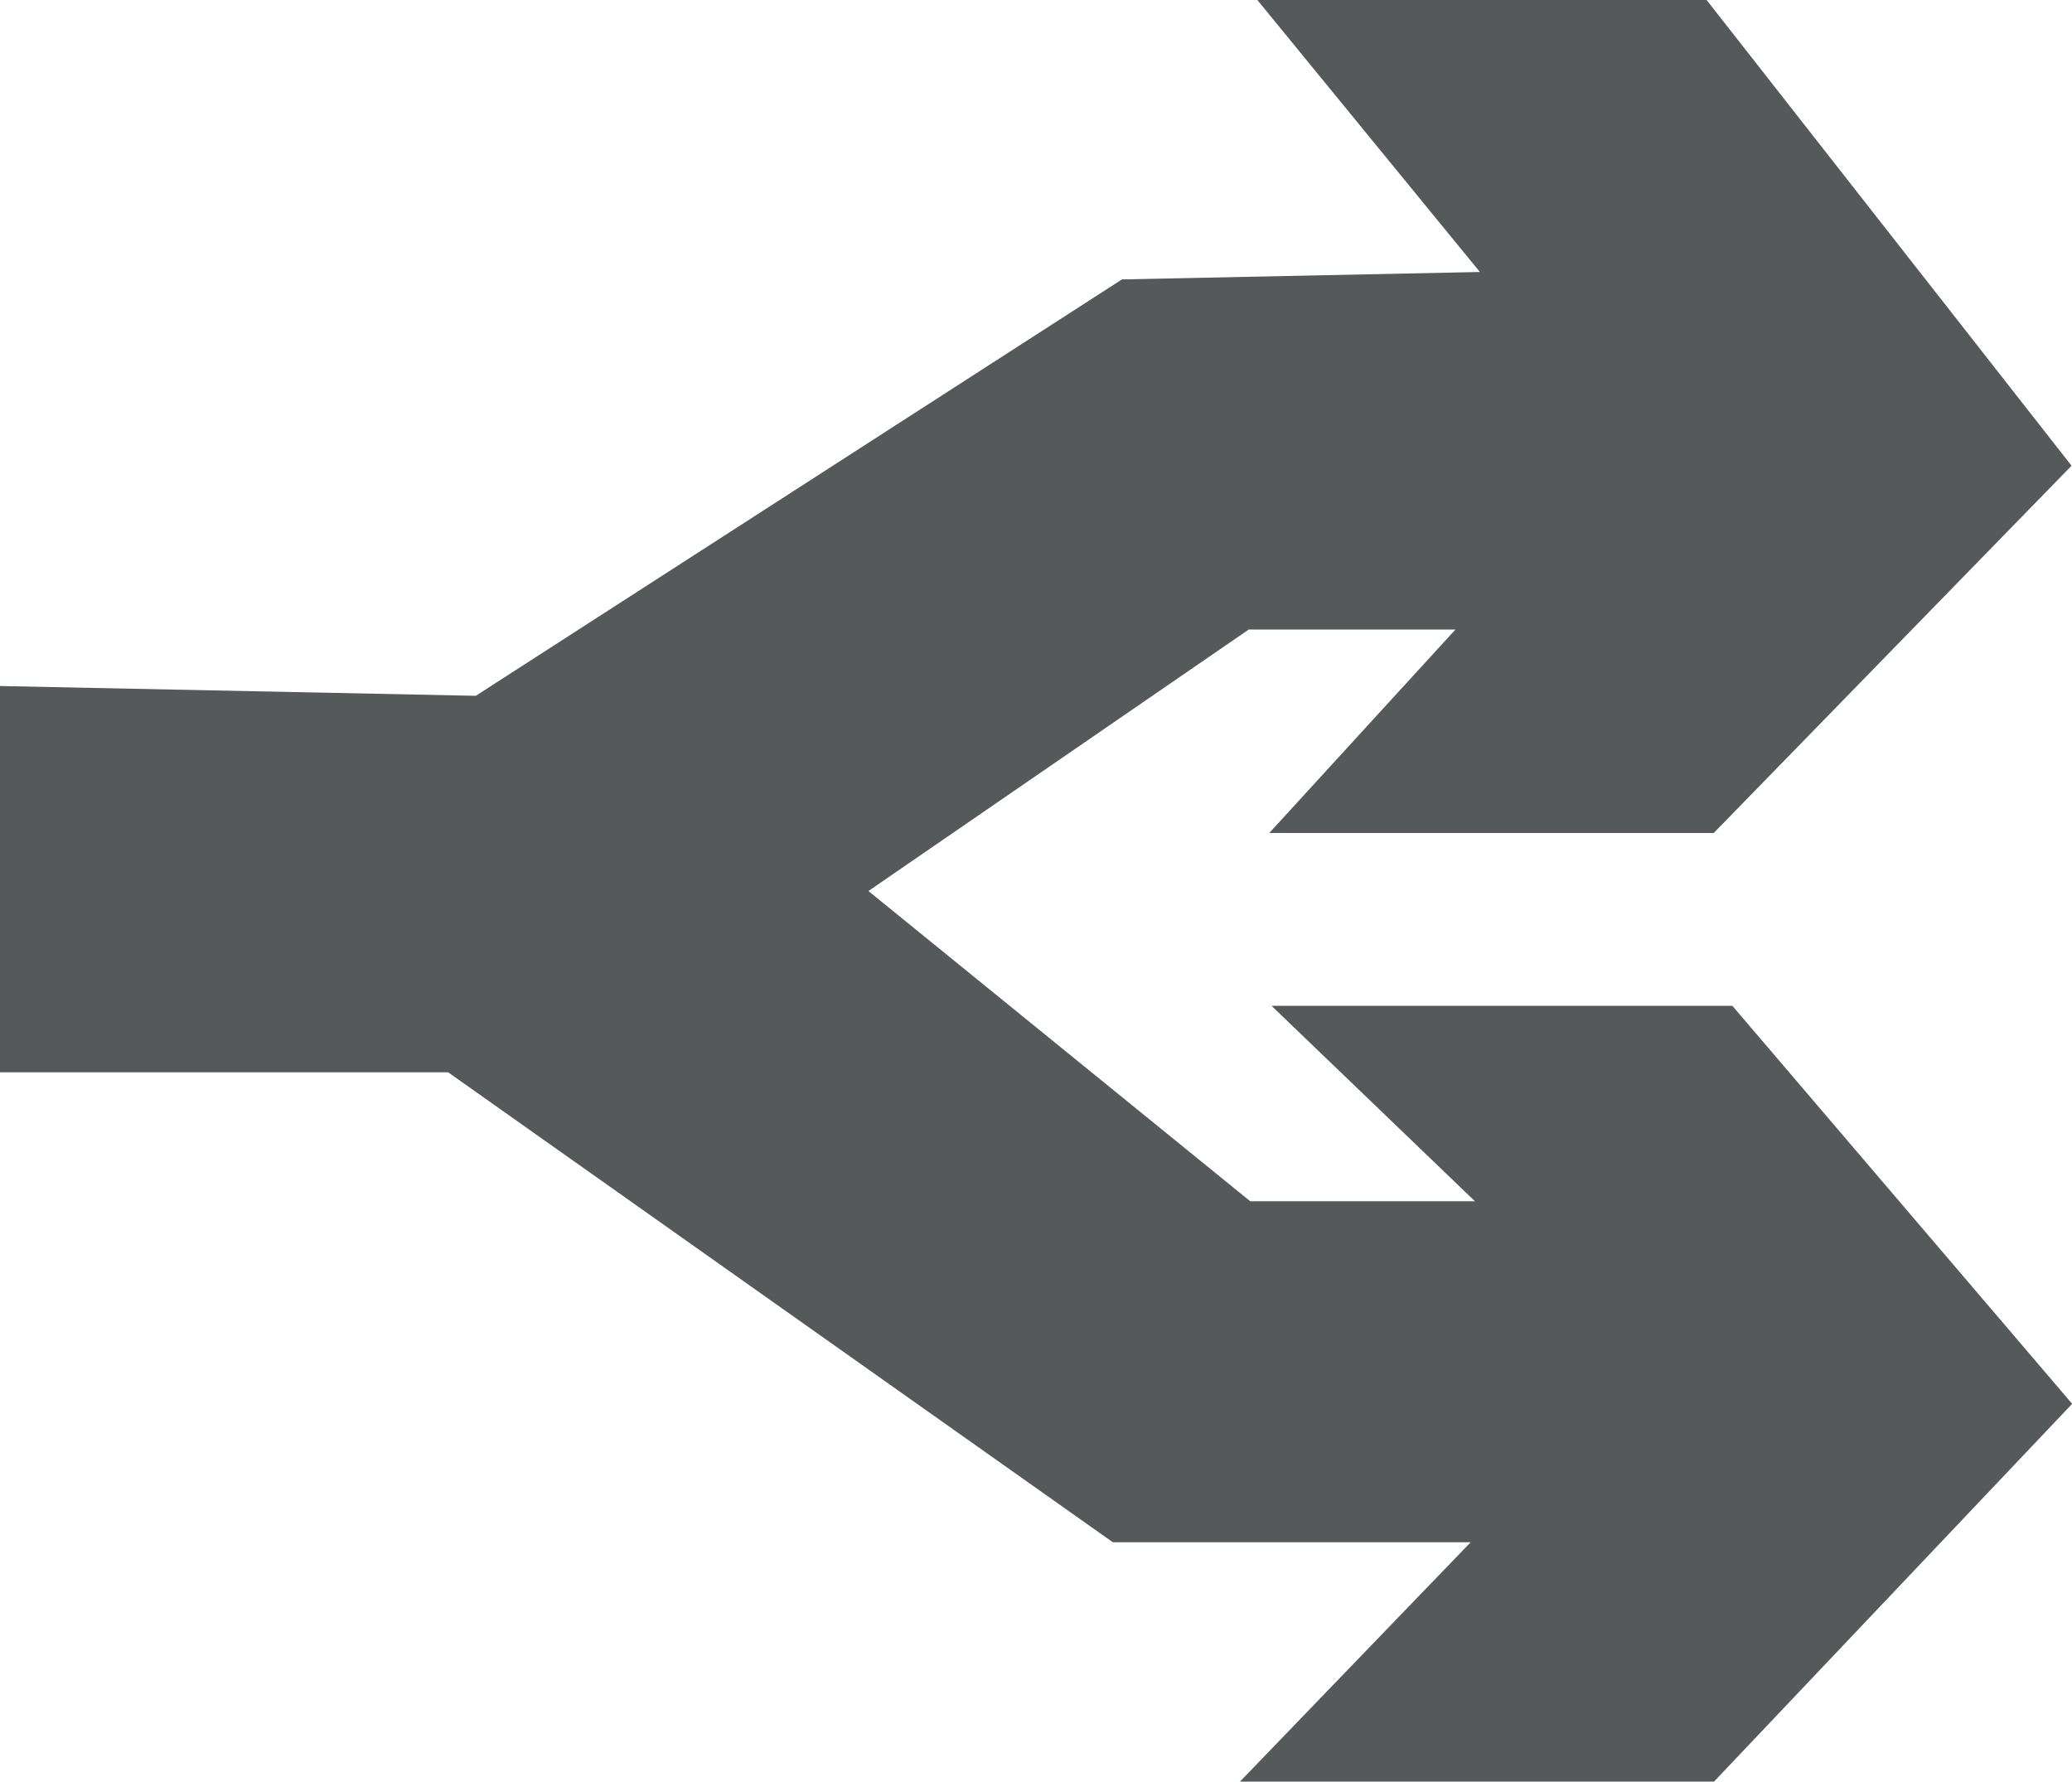
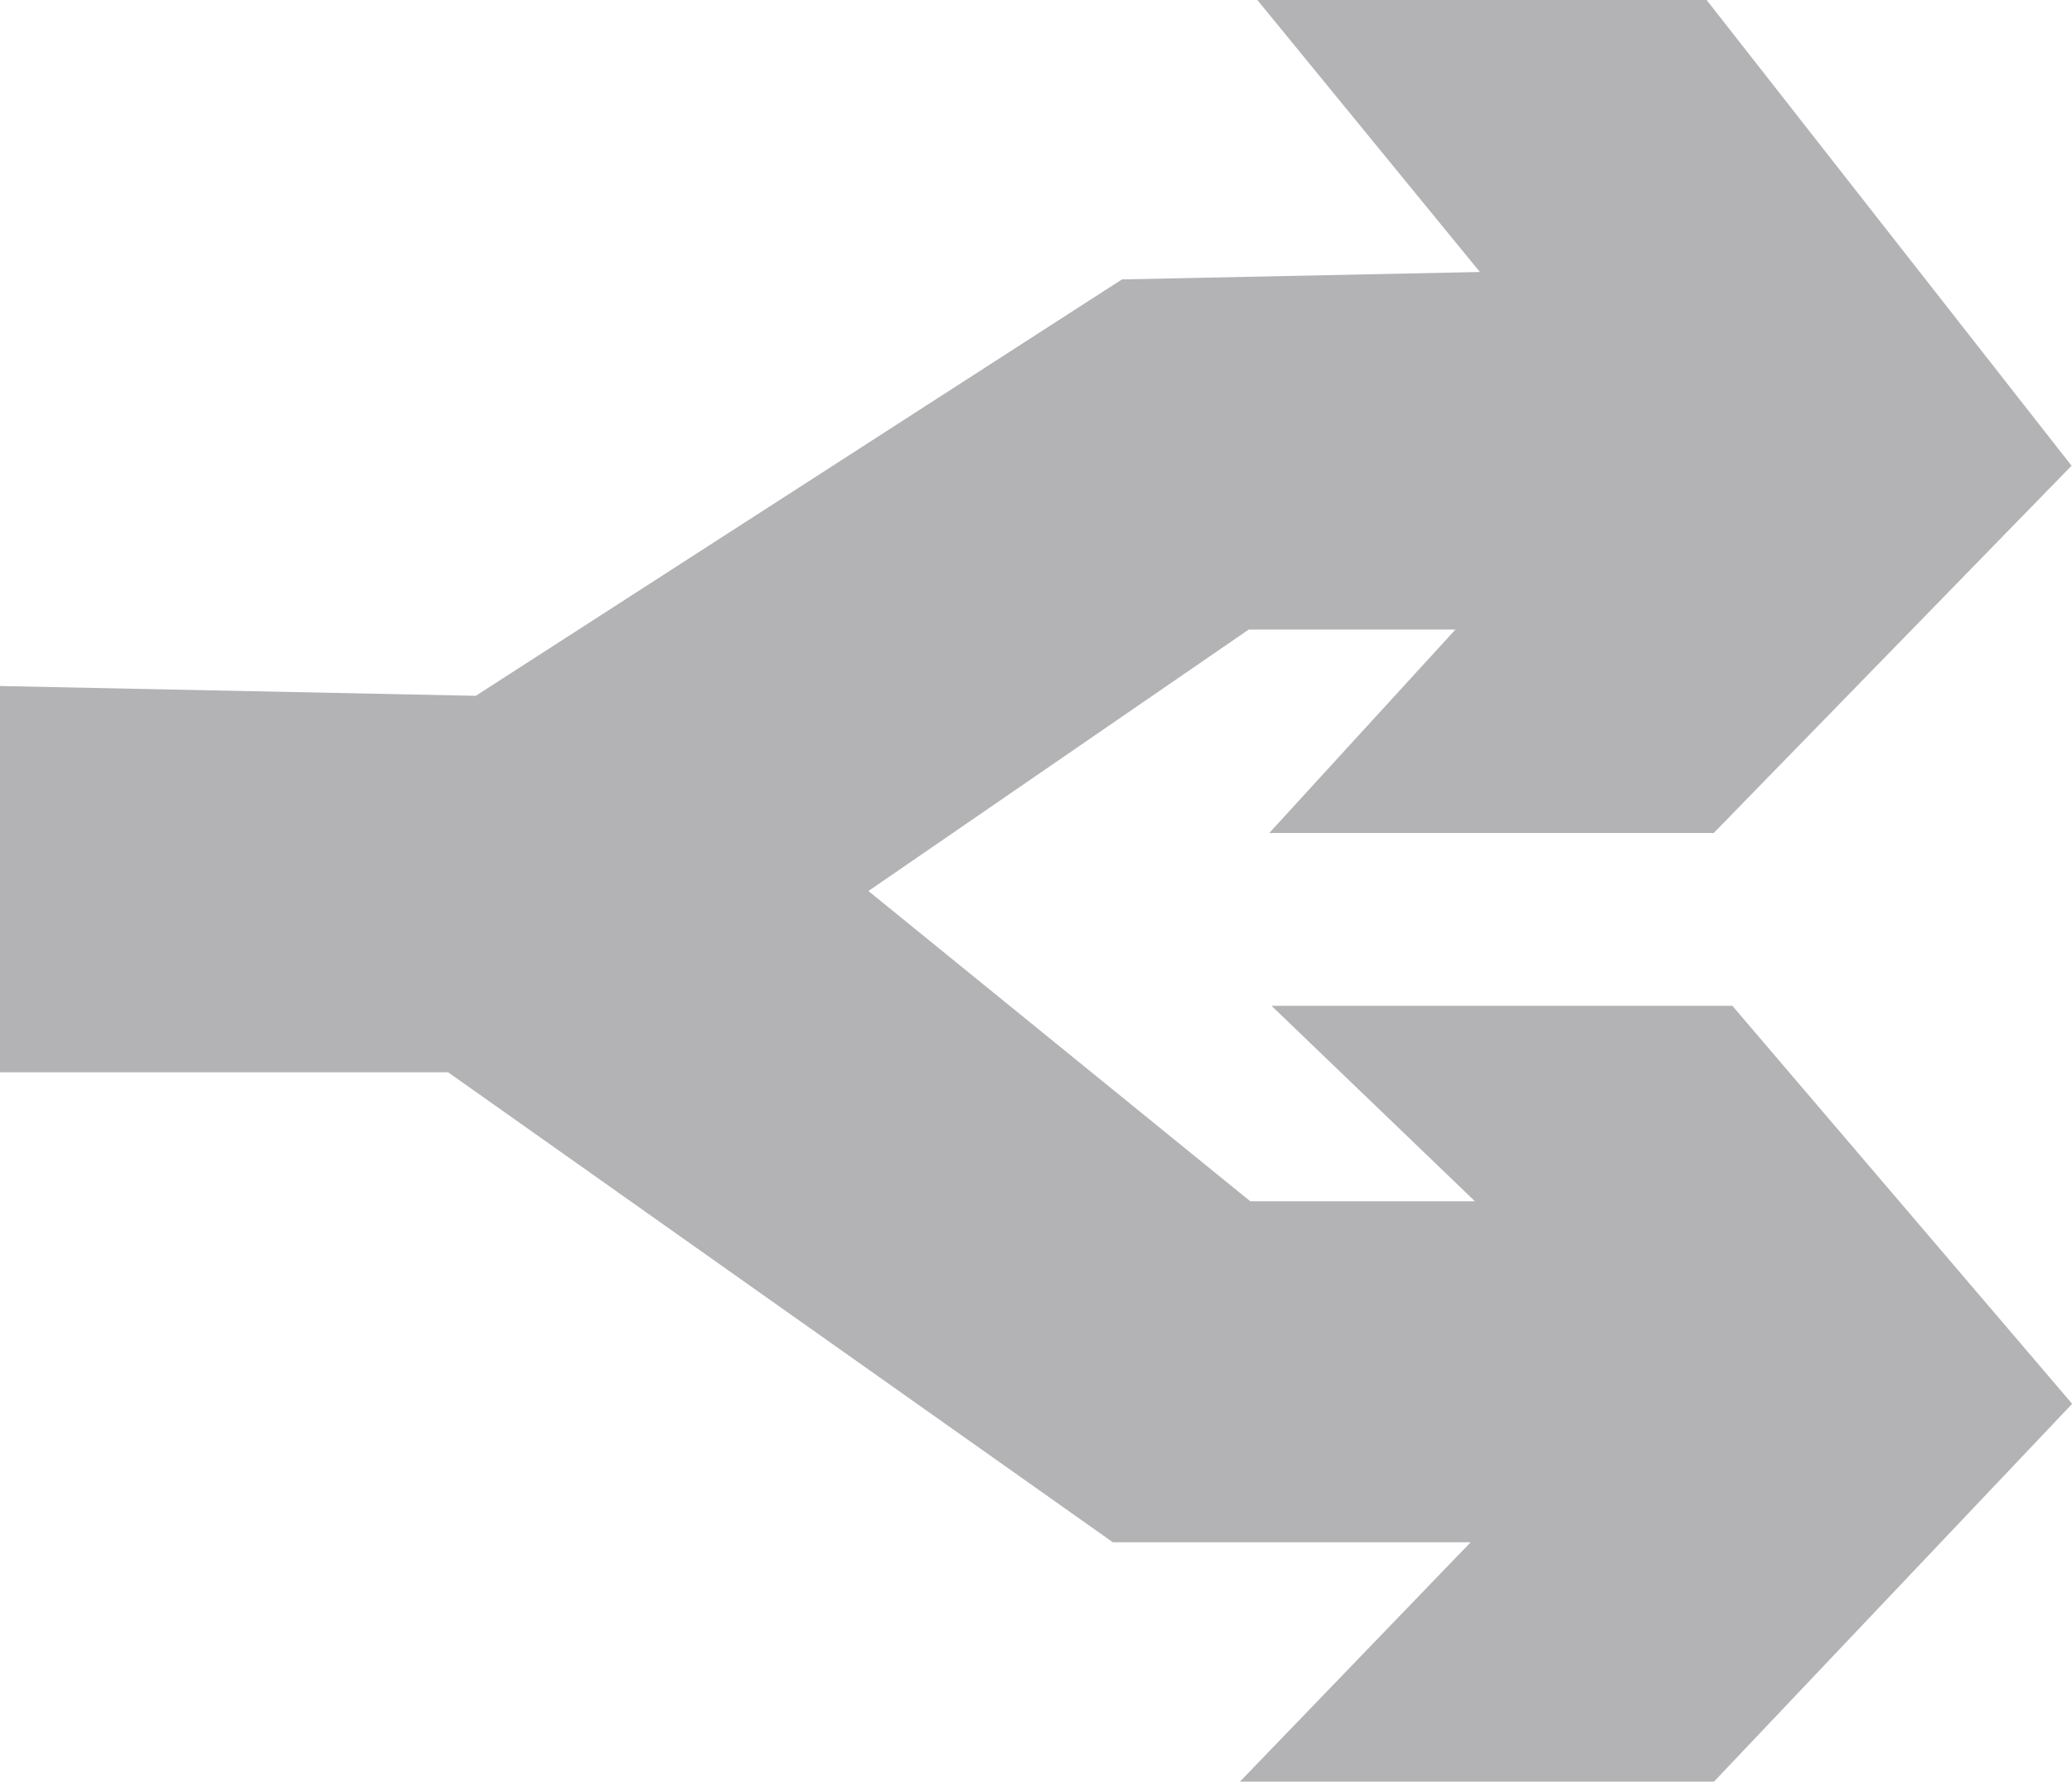
<svg xmlns="http://www.w3.org/2000/svg" id="Layer_1" data-name="Layer 1" viewBox="0 0 31.17 26.8">
-   <defs fill="#565959">
-     <style>.cls-1{stroke:#565959;stroke-miterlimit:10;}</style>
+   <defs fill="#b3b3b5">
+     <style>.cls-1{stroke:#b3b3b5;stroke-miterlimit:10;}</style>
  </defs>
-   <polygon class="cls-1" points="0.5 10.83 0.5 15.63 6.9 15.63 16.9 22.7 23.3 22.7 19.83 26.3 25.57 26.3 30.5 21.1 25.83 15.63 20.37 15.63 23.43 18.57 18.63 18.57 12.23 13.37 18.63 8.97 23.03 8.97 20.23 12.03 25.57 12.03 30.5 6.97 25.43 0.5 19.97 0.5 23.3 4.57 17.03 4.7 7.3 10.97 0.5 10.83" fill="#565959" />
+   <polygon class="cls-1" points="0.5 10.83 0.5 15.63 6.9 15.63 16.9 22.7 23.3 22.7 19.83 26.3 25.57 26.3 30.5 21.1 25.83 15.63 20.37 15.63 23.43 18.57 18.63 18.57 12.23 13.37 18.63 8.97 23.03 8.97 20.23 12.03 25.57 12.03 30.5 6.97 25.43 0.5 19.97 0.5 23.3 4.57 17.03 4.7 7.3 10.97 0.5 10.83" fill="#b3b3b5" />
</svg>
